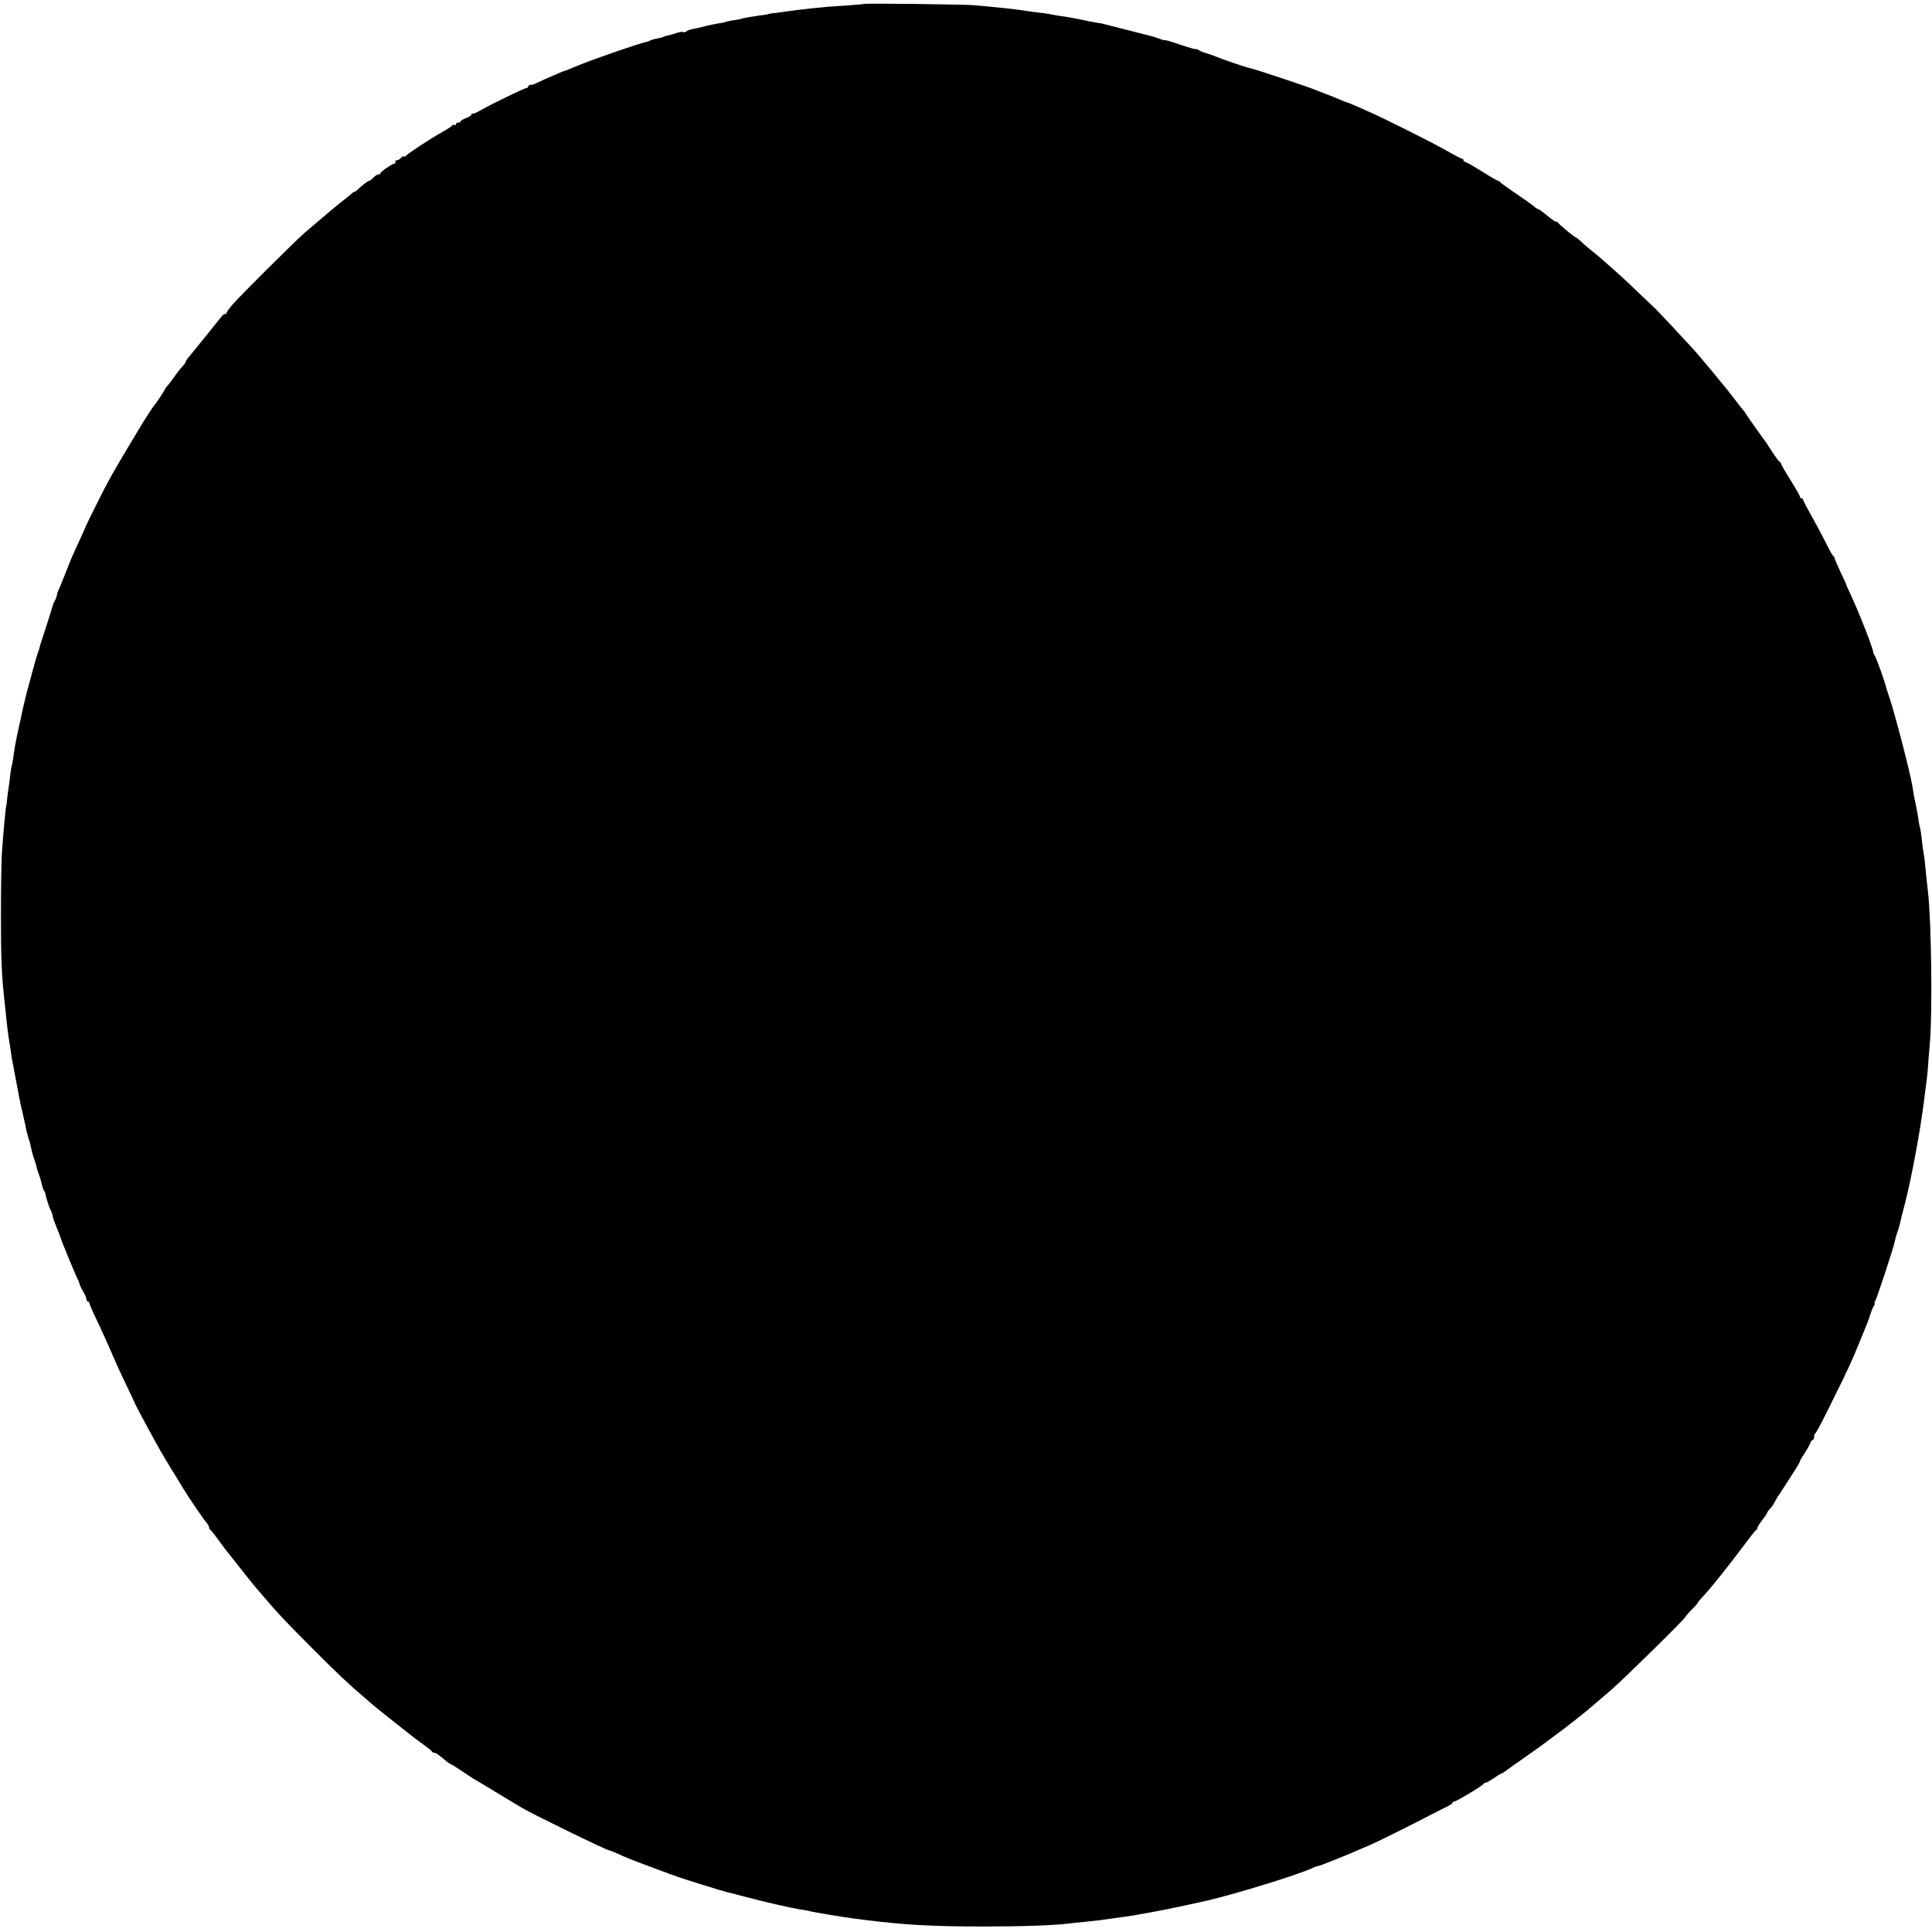
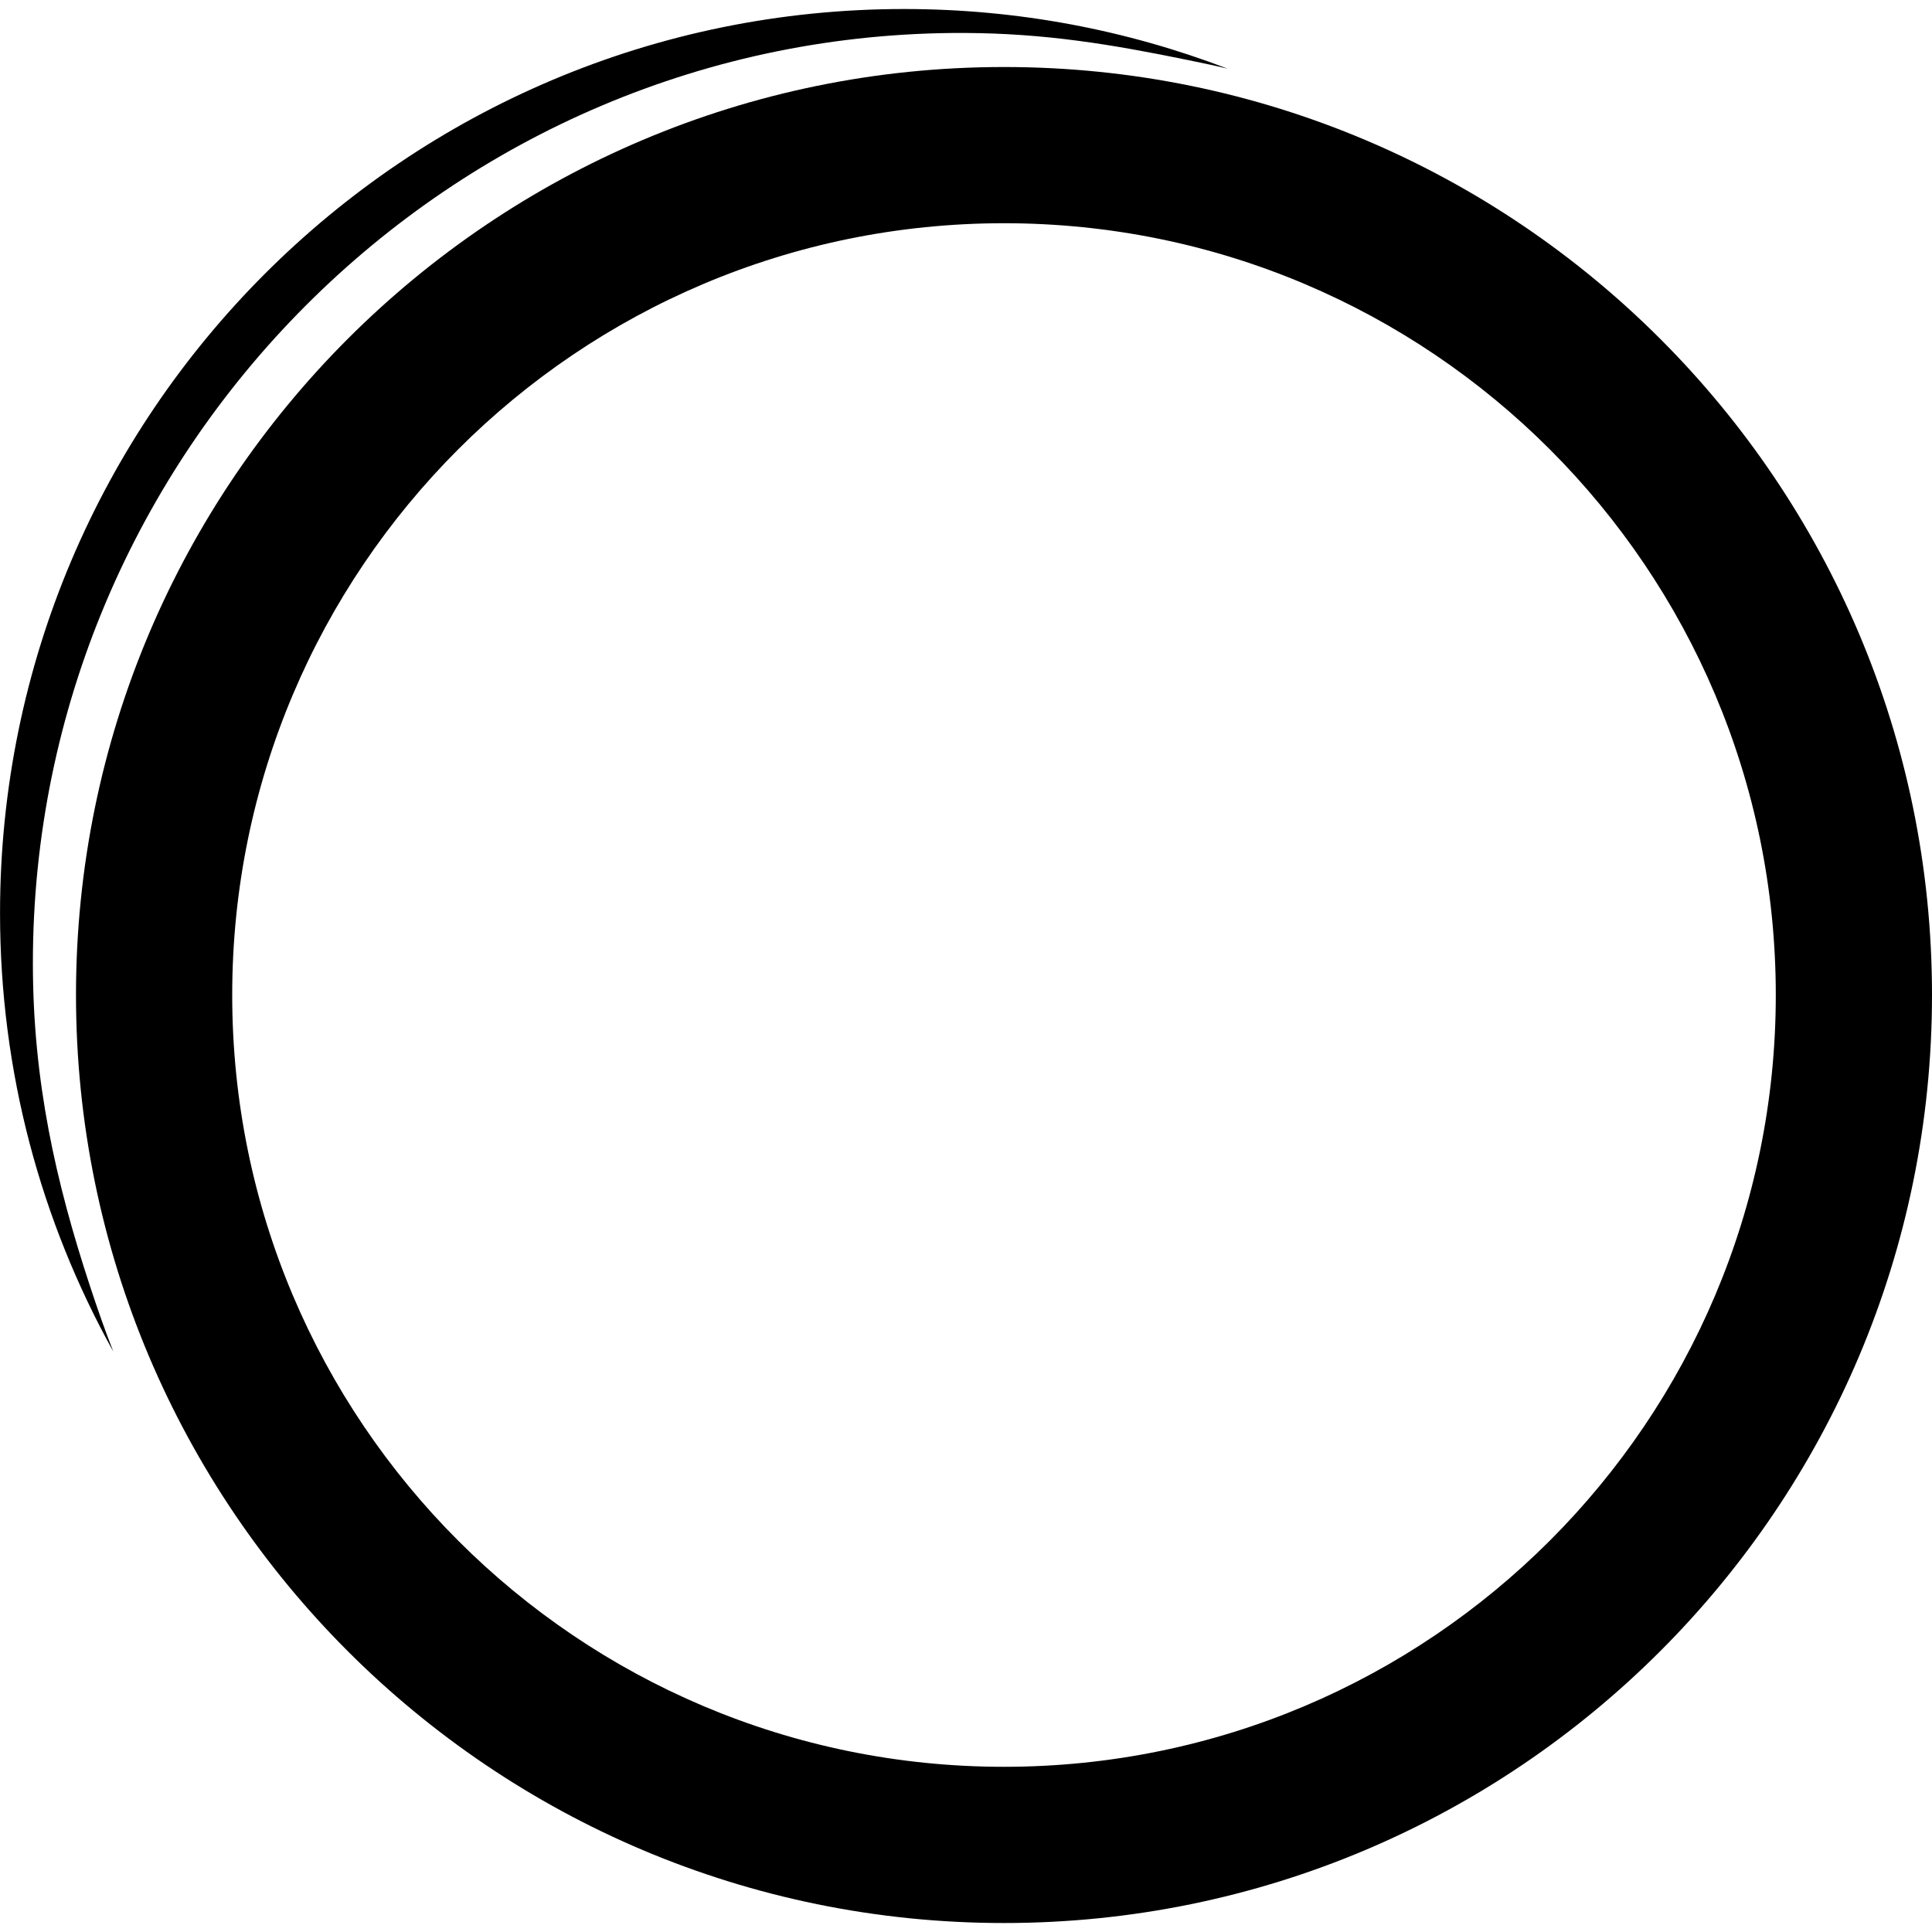
- <svg xmlns="http://www.w3.org/2000/svg" version="1.0" width="1229pt" height="1229pt" viewBox="0 0 1229 1229" preserveAspectRatio="xMidYMid meet">
-   <g transform="translate(0,1229) scale(0.1,-0.1)" fill="#000000" stroke="none">
-     <path d="M5498 12265 c-2 -1 -52 -6 -113 -10 -116 -7 -137 -9 -231 -19 -63 -7 -101 -12 -174 -22 -25 -4 -56 -8 -70 -9 -14 -2 -25 -4 -25 -5 0 -1 -9 -3 -20 -4 -75 -10 -150 -23 -150 -26 0 -1 -13 -3 -30 -6 -37 -5 -70 -12 -70 -14 0 -1 -9 -3 -20 -5 -35 -5 -89 -16 -107 -21 -16 -5 -40 -10 -88 -20 -13 -3 -29 -9 -36 -15 -6 -5 -13 -6 -17 -3 -3 3 -21 1 -40 -5 -19 -7 -44 -13 -56 -16 -11 -2 -25 -6 -29 -9 -5 -3 -24 -8 -42 -11 -18 -3 -38 -9 -44 -13 -6 -3 -15 -7 -21 -8 -41 -6 -399 -131 -472 -165 -24 -10 -45 -19 -48 -19 -4 0 -27 -9 -53 -21 -26 -11 -58 -25 -72 -31 -14 -6 -37 -17 -52 -24 -14 -8 -33 -14 -42 -14 -9 0 -16 -4 -16 -10 0 -5 -5 -10 -11 -10 -13 0 -223 -102 -291 -141 -25 -15 -49 -25 -52 -22 -3 4 -6 1 -6 -5 0 -6 -16 -16 -35 -23 -19 -7 -35 -17 -35 -21 0 -4 -7 -8 -15 -8 -8 0 -15 -5 -15 -11 0 -5 -4 -8 -9 -4 -5 3 -12 1 -15 -4 -3 -5 -31 -23 -63 -41 -80 -45 -227 -142 -231 -152 -2 -4 -7 -6 -12 -3 -4 3 -13 -2 -20 -10 -7 -8 -19 -15 -27 -15 -8 0 -11 -4 -8 -10 3 -5 2 -10 -4 -10 -14 0 -91 -52 -91 -62 0 -4 -6 -8 -13 -8 -8 0 -22 -9 -32 -20 -10 -11 -22 -20 -26 -20 -8 0 -43 -27 -75 -57 -7 -7 -15 -13 -19 -13 -4 0 -12 -6 -19 -12 -7 -7 -28 -24 -46 -38 -28 -21 -150 -123 -196 -163 -8 -7 -32 -28 -55 -47 -56 -48 -416 -405 -461 -459 -21 -24 -38 -48 -38 -54 0 -6 -3 -7 -6 -4 -4 4 -19 -8 -33 -27 -30 -38 -177 -220 -203 -251 -10 -11 -17 -23 -17 -28 0 -4 -11 -18 -23 -31 -13 -14 -34 -41 -48 -61 -14 -20 -33 -46 -42 -56 -10 -10 -18 -21 -18 -24 0 -5 -61 -97 -70 -105 -5 -5 -60 -89 -85 -131 -182 -303 -202 -338 -287 -509 -34 -69 -63 -127 -63 -130 -2 -5 -43 -98 -70 -155 -18 -39 -37 -85 -70 -170 -15 -38 -30 -74 -33 -80 -4 -5 -8 -18 -9 -28 -2 -10 -8 -28 -15 -40 -7 -12 -13 -27 -14 -34 -1 -6 -19 -63 -39 -125 -36 -110 -40 -122 -45 -143 -1 -5 -6 -20 -11 -33 -7 -17 -62 -220 -74 -267 -1 -5 -5 -21 -8 -35 -4 -14 -9 -36 -12 -50 -2 -14 -14 -65 -25 -115 -19 -88 -23 -107 -35 -190 -3 -22 -7 -47 -10 -55 -2 -8 -7 -35 -10 -60 -2 -25 -7 -61 -10 -80 -3 -19 -8 -53 -10 -75 -2 -22 -4 -40 -5 -40 -3 0 -18 -163 -28 -300 -3 -49 -6 -225 -6 -390 0 -273 4 -373 19 -520 15 -147 25 -233 30 -264 2 -13 7 -45 11 -70 7 -54 11 -75 39 -221 8 -41 16 -86 19 -100 2 -14 12 -56 21 -95 9 -38 18 -80 20 -92 2 -12 8 -37 14 -56 7 -19 14 -44 16 -56 3 -11 7 -31 10 -44 3 -12 9 -33 15 -47 5 -14 11 -34 13 -45 2 -11 9 -31 14 -45 6 -14 14 -41 18 -60 4 -19 11 -39 15 -45 5 -5 9 -14 9 -20 3 -21 25 -91 32 -100 4 -6 10 -22 13 -35 2 -14 11 -41 19 -60 24 -58 30 -75 33 -85 4 -18 96 -239 107 -260 6 -11 12 -26 13 -33 1 -7 12 -28 23 -48 12 -19 21 -42 21 -50 0 -8 5 -14 10 -14 6 0 9 -3 8 -7 -1 -5 19 -51 44 -103 25 -52 60 -129 78 -170 58 -134 72 -164 118 -260 25 -52 46 -97 47 -100 1 -7 74 -144 133 -250 14 -25 30 -54 36 -65 6 -11 38 -64 71 -118 33 -54 65 -105 70 -115 27 -45 131 -199 147 -216 10 -11 18 -25 18 -32 0 -7 3 -14 8 -16 4 -1 25 -28 47 -58 22 -30 45 -62 52 -70 92 -117 180 -228 199 -249 12 -14 32 -37 44 -51 76 -91 126 -144 295 -314 167 -168 253 -249 345 -326 14 -12 37 -32 51 -44 21 -19 132 -107 249 -199 8 -7 40 -30 70 -52 30 -22 57 -43 58 -47 2 -5 9 -8 15 -8 10 0 29 -13 84 -60 7 -5 14 -10 17 -10 2 0 33 -19 68 -42 35 -24 71 -47 80 -53 10 -5 73 -43 140 -84 68 -41 143 -86 168 -101 70 -42 539 -270 554 -270 3 0 25 -9 49 -19 60 -28 109 -47 217 -87 52 -20 102 -38 110 -41 8 -4 17 -7 20 -7 3 -1 25 -9 50 -18 46 -16 254 -81 300 -93 14 -3 75 -19 135 -35 123 -32 277 -67 333 -76 20 -3 44 -7 52 -9 27 -8 224 -41 305 -51 22 -3 54 -7 70 -9 243 -30 417 -40 740 -40 249 0 449 7 545 19 14 2 57 7 95 10 39 4 84 9 100 11 94 12 194 27 220 31 11 2 58 11 105 19 75 13 260 52 360 75 198 47 570 162 667 206 17 8 35 14 40 14 8 0 195 75 248 99 11 5 45 20 75 32 30 13 152 72 270 132 118 61 225 115 237 121 13 6 23 14 23 19 0 4 5 7 11 7 13 0 183 102 187 113 2 4 8 7 14 7 5 0 29 14 53 30 24 17 46 30 50 30 3 0 11 5 18 11 7 5 71 52 144 102 133 93 331 243 412 314 24 21 78 67 120 103 77 66 471 453 471 463 0 3 18 24 40 46 22 22 40 42 40 45 0 3 18 25 40 48 49 53 159 191 254 318 38 52 74 97 78 98 4 2 8 8 8 14 0 6 14 27 30 48 16 21 30 41 30 44 0 4 8 16 18 27 11 10 25 32 33 47 8 15 17 32 22 37 4 6 22 33 39 60 18 28 47 73 65 101 18 28 33 54 33 59 0 4 13 26 29 50 16 24 32 53 36 64 3 12 11 21 16 21 5 0 9 9 9 19 0 11 4 21 8 23 5 2 54 95 109 208 109 220 123 252 173 375 18 44 38 94 45 110 7 17 18 48 25 70 7 22 17 46 23 53 5 6 6 12 2 12 -4 0 -3 6 3 12 10 14 119 344 127 388 2 13 9 36 14 50 8 21 16 48 26 95 2 6 10 37 18 70 42 158 97 452 122 640 23 172 26 200 30 257 2 29 7 96 12 148 16 190 9 769 -12 950 -14 129 -17 159 -20 192 -2 21 -6 50 -9 65 -3 15 -8 53 -11 83 -3 30 -8 63 -11 73 -3 10 -7 30 -9 45 -4 32 -10 66 -30 162 -2 14 -7 41 -10 60 -13 82 -108 449 -145 560 -12 36 -23 70 -24 75 -8 35 -61 182 -70 194 -6 8 -10 17 -10 20 4 16 -93 262 -149 381 -12 25 -22 47 -22 50 0 3 -17 40 -38 83 -20 44 -37 83 -37 87 0 5 -3 10 -7 12 -5 2 -26 39 -47 83 -22 44 -64 122 -93 174 -29 51 -53 97 -53 102 0 5 -4 9 -10 9 -5 0 -10 5 -10 10 0 6 -27 53 -60 106 -33 52 -60 99 -60 104 0 4 -4 10 -9 12 -4 2 -26 30 -47 63 -21 33 -41 64 -46 70 -12 14 -111 154 -123 174 -5 9 -12 18 -15 21 -3 3 -28 34 -55 70 -28 36 -52 67 -55 70 -3 3 -21 25 -41 50 -20 25 -45 55 -55 67 -11 12 -35 41 -54 64 -41 50 -60 70 -193 213 -56 60 -110 117 -120 125 -10 9 -53 50 -96 91 -65 64 -140 132 -247 225 -12 11 -37 31 -55 45 -17 14 -45 37 -61 53 -16 15 -31 27 -34 27 -7 0 -108 83 -112 93 -2 4 -8 7 -14 7 -6 0 -32 18 -58 40 -26 22 -51 40 -56 40 -4 0 -17 8 -28 19 -12 10 -64 47 -116 82 -52 35 -96 67 -98 71 -2 4 -8 8 -12 8 -5 0 -52 27 -104 60 -53 33 -100 60 -106 60 -5 0 -10 5 -10 10 0 6 -4 10 -9 10 -5 0 -55 26 -112 59 -89 50 -400 206 -494 246 -16 8 -51 23 -77 34 -26 12 -50 21 -53 21 -3 0 -24 8 -48 19 -23 10 -58 24 -77 31 -19 7 -49 19 -67 26 -41 18 -391 135 -420 140 -23 4 -184 59 -218 74 -11 5 -38 14 -60 21 -22 6 -46 16 -52 22 -7 5 -13 7 -13 4 0 -3 -45 9 -100 28 -55 19 -100 32 -100 30 0 -3 -12 0 -27 6 -16 6 -35 12 -43 15 -8 2 -84 21 -168 43 -84 21 -155 39 -157 40 -3 1 -6 1 -7 2 -2 0 -12 2 -23 3 -18 3 -97 18 -152 30 -11 2 -43 8 -70 12 -26 3 -57 8 -68 11 -23 5 -64 11 -119 17 -22 3 -53 7 -70 10 -42 7 -165 20 -311 33 -57 5 -692 13 -697 8z" />
-   </g>
+ <svg xmlns="http://www.w3.org/2000/svg" width="494.71" height="494.71" viewBox="0 0 494.71 494.71">
+   <path fill="#000000" d="M494.71 254.78C494.71 386.02 388.32 492.41 257.08 492.41C125.85 492.41 19.46 386.02 19.46 254.78C19.46 123.55 125.85 17.16 257.08 17.16C388.32 17.16 494.71 123.55 494.71 254.78ZM257.08 57.16C147.94 57.16 59.46 145.64 59.46 254.78C59.46 363.93 147.94 452.41 257.08 452.41C366.23 452.41 454.71 363.93 454.71 254.78C454.71 145.64 366.23 57.16 257.08 57.16Z" />
+   <path fill="#000000" d="M8.42 246.92C8.26 115.64 115.37 7.93 246.91 8.44C267.67 8.52 284.69 11.38 304.1 15.36C307.25 16 311.29 16.84 314.34 17.58C288.61 7.72 260.71 2.31 231.51 2.31C103.66 2.3 0 105.97 0.01 233.82C0.01 274.56 10.54 312.83 29.02 346.09C26.97 340.96 24.78 334.6 23.03 329.29C14.24 302.56 8.46 276.82 8.42 246.92Z" />
</svg>
